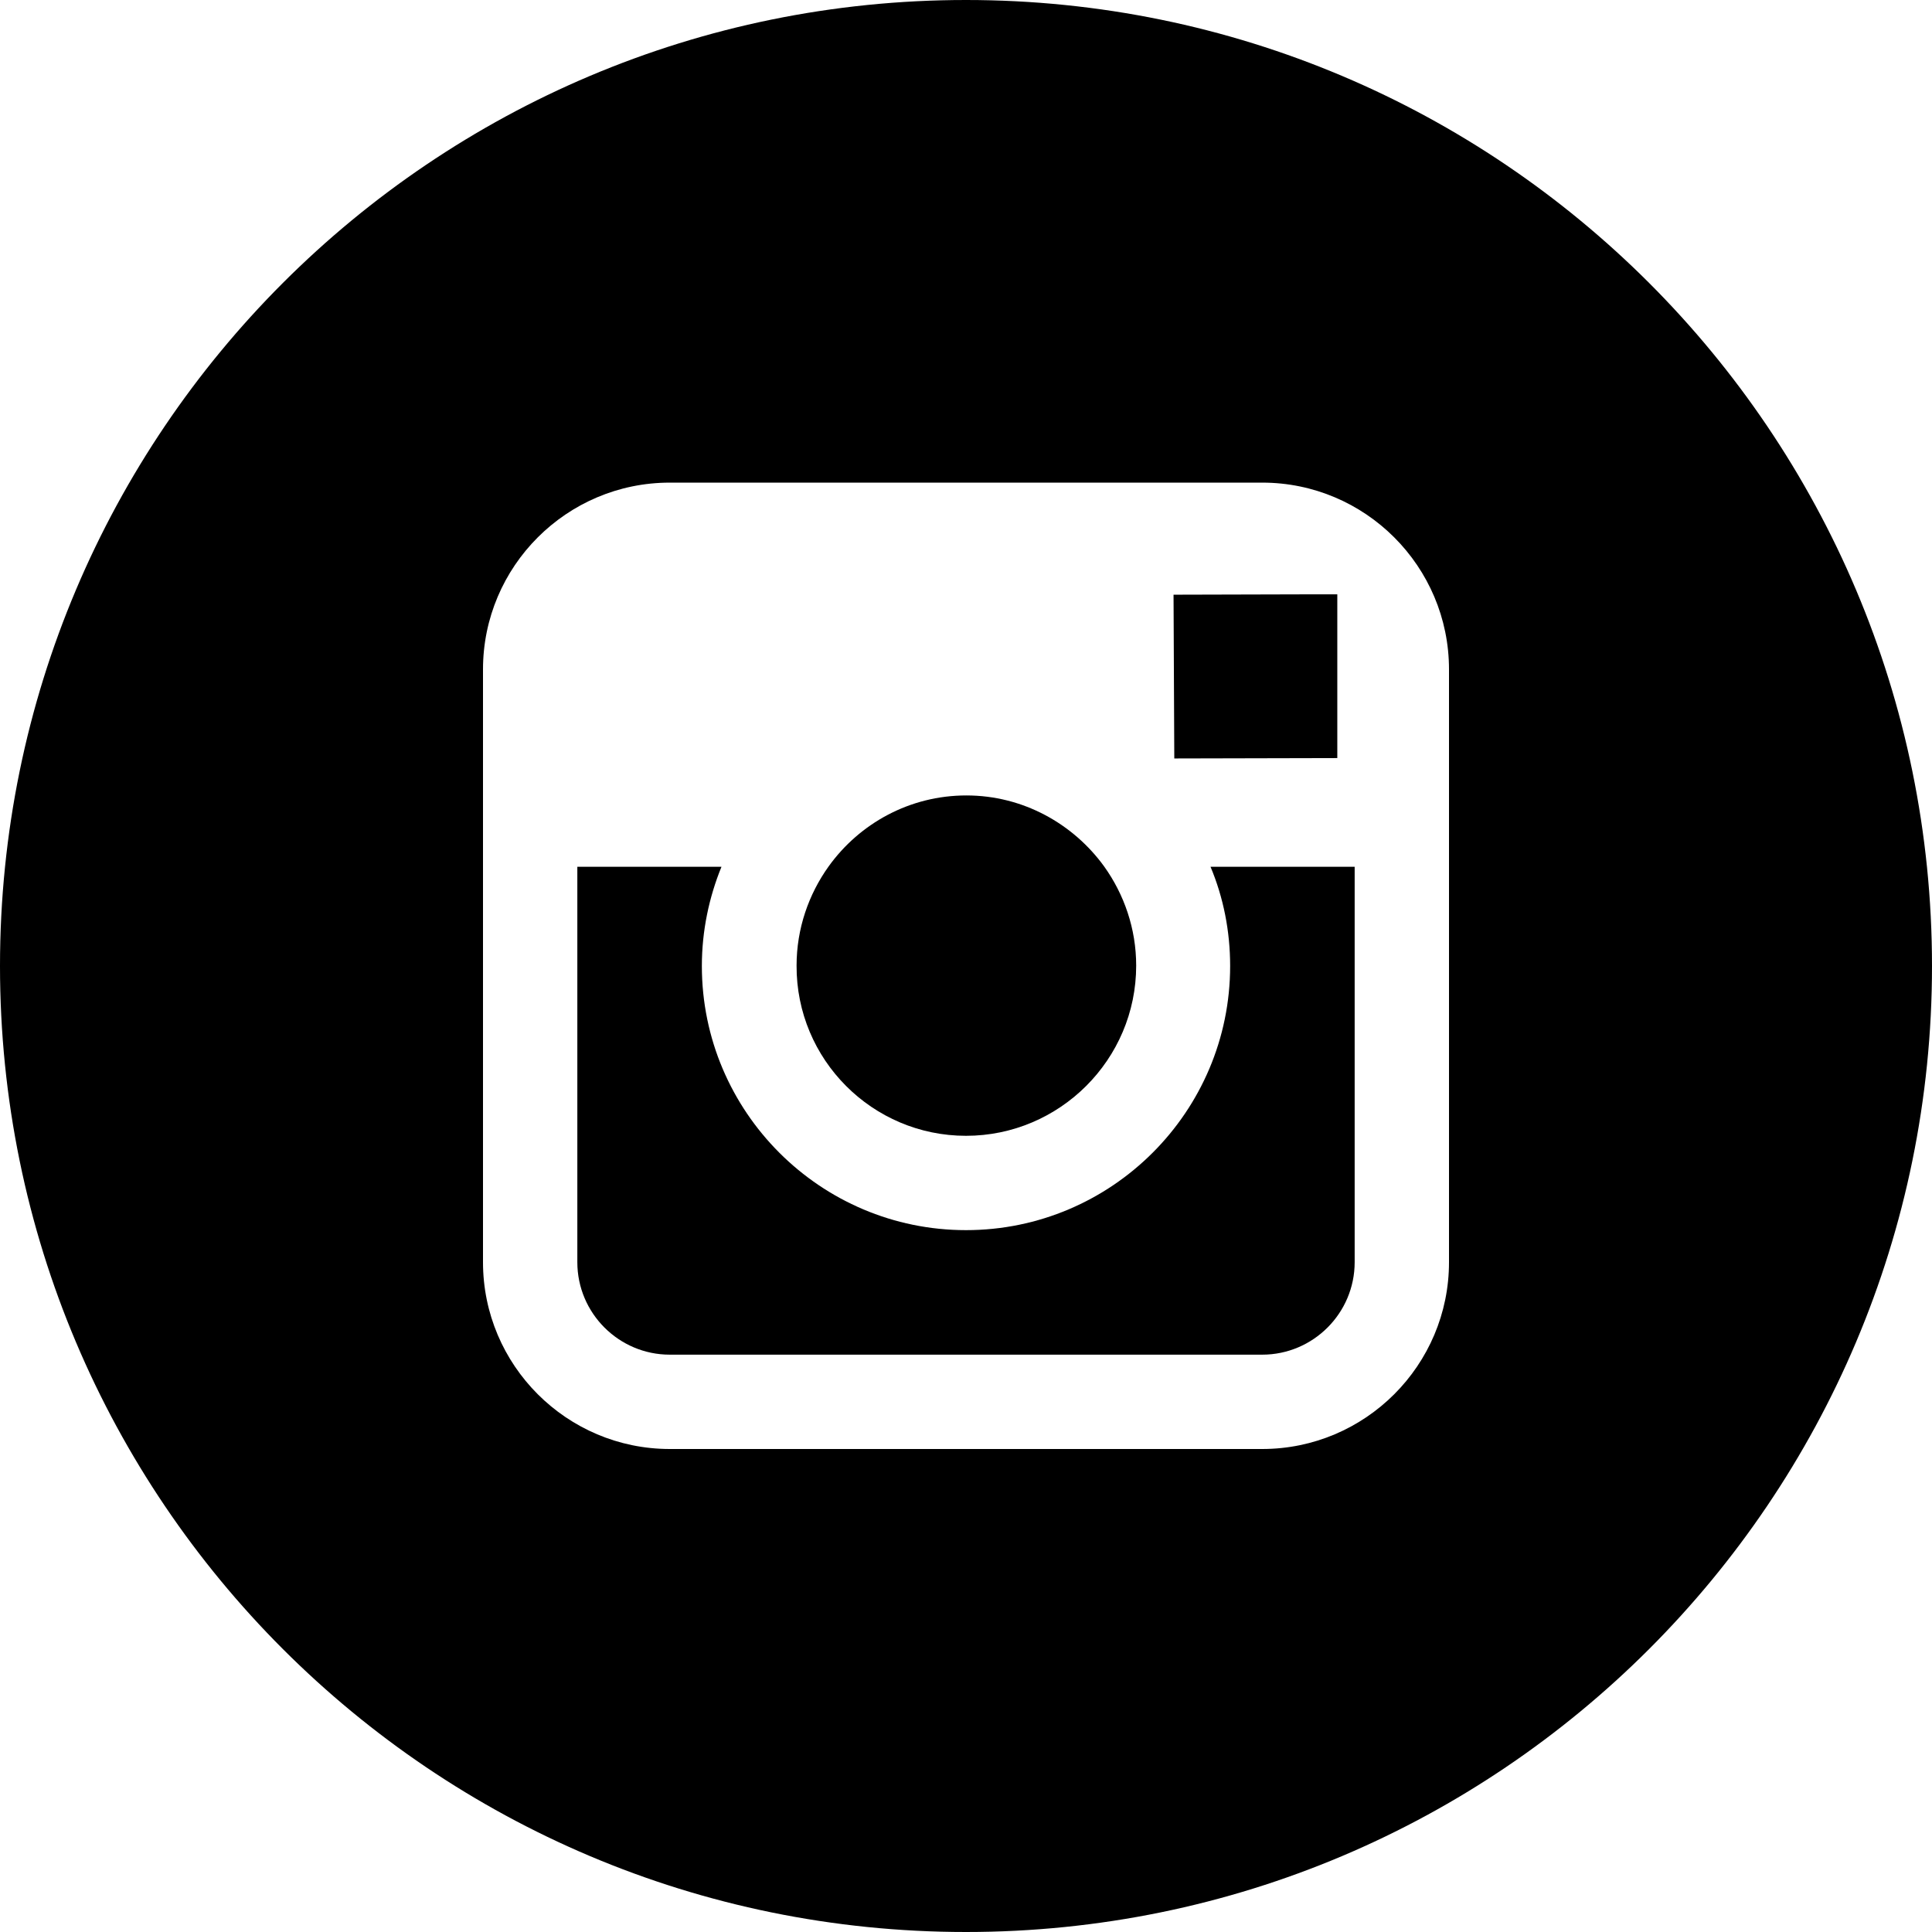
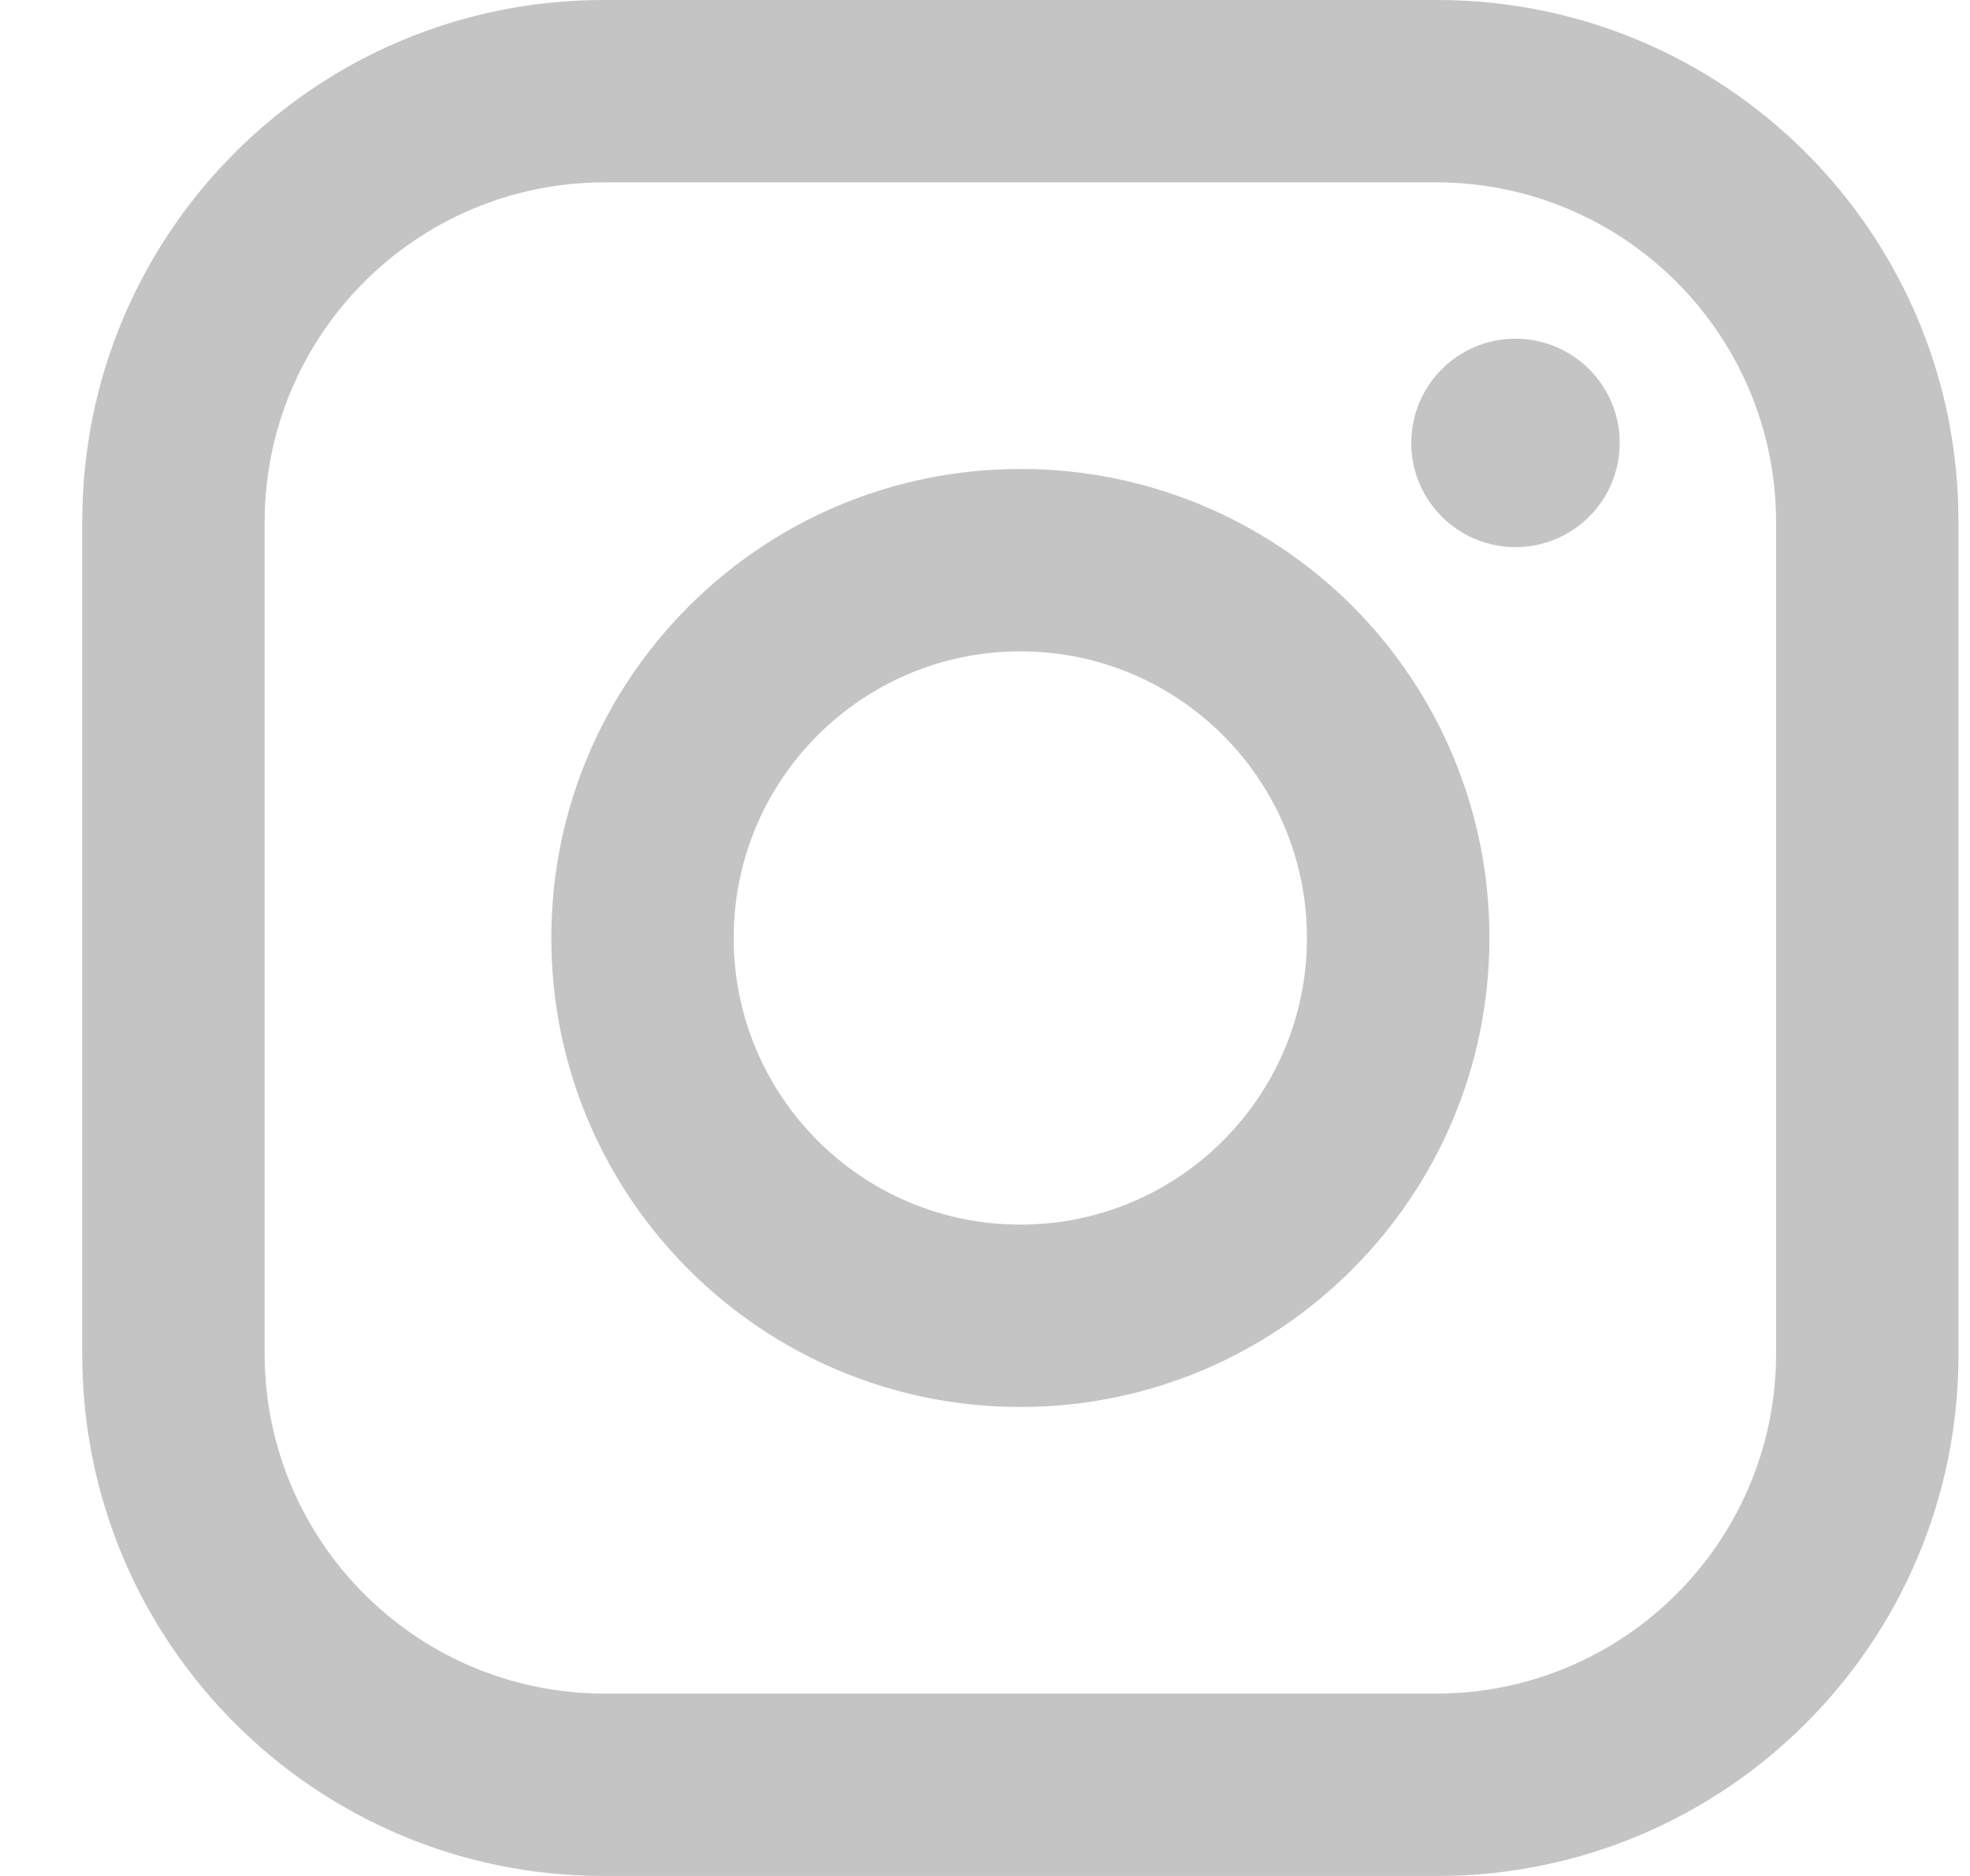
- <svg xmlns="http://www.w3.org/2000/svg" fill="#000000" height="800px" width="800px" version="1.1" id="Layer_1" viewBox="-143 145 512 512" xml:space="preserve">
-   <g>
-     <path d="M113,446c24.8,0,45.1-20.2,45.1-45.1c0-9.8-3.2-18.9-8.5-26.3c-8.2-11.3-21.5-18.8-36.5-18.8s-28.3,7.4-36.5,18.8   c-5.3,7.4-8.5,16.5-8.5,26.3C68,425.8,88.2,446,113,446z" />
-     <polygon points="211.4,345.9 211.4,308.1 211.4,302.5 205.8,302.5 168,302.6 168.2,346  " />
-     <path d="M183,401c0,38.6-31.4,70-70,70c-38.6,0-70-31.4-70-70c0-9.3,1.9-18.2,5.2-26.3H10v104.8C10,493,21,504,34.5,504h157   c13.5,0,24.5-11,24.5-24.5V374.7h-38.2C181.2,382.8,183,391.7,183,401z" />
-     <path d="M113,145c-141.4,0-256,114.6-256,256s114.6,256,256,256s256-114.6,256-256S254.4,145,113,145z M241,374.7v104.8   c0,27.3-22.2,49.5-49.5,49.5h-157C7.2,529-15,506.8-15,479.5V374.7v-52.3c0-27.3,22.2-49.5,49.5-49.5h157   c27.3,0,49.5,22.2,49.5,49.5V374.7z" />
-   </g>
+ <svg xmlns="http://www.w3.org/2000/svg" width="21" height="20" viewBox="0 0 21 20" fill="none">
+   <path fill-rule="evenodd" clip-rule="evenodd" d="M15.321 0H6.433C3.364 0 0.877 2.487 0.877 5.556V14.444C0.877 17.513 3.364 20 6.433 20H15.321C18.39 20 20.877 17.513 20.877 14.444V5.556C20.877 2.487 18.39 0 15.321 0ZM18.933 14.444C18.926 16.436 17.313 18.049 15.321 18.056H6.433C4.441 18.049 2.828 16.436 2.821 14.444V5.556C2.828 3.564 4.441 1.951 6.433 1.944H15.321C17.313 1.951 18.926 3.564 18.933 5.556V14.444ZM16.155 5.833C16.768 5.833 17.266 5.336 17.266 4.722C17.266 4.109 16.768 3.611 16.155 3.611C15.541 3.611 15.044 4.109 15.044 4.722C15.044 5.336 15.541 5.833 16.155 5.833ZM10.877 5C8.116 5 5.877 7.239 5.877 10C5.877 12.761 8.116 15 10.877 15C13.638 15 15.877 12.761 15.877 10C15.88 8.673 15.354 7.4 14.416 6.461C13.477 5.523 12.204 4.997 10.877 5ZM7.821 10C7.821 11.688 9.189 13.056 10.877 13.056C12.565 13.056 13.932 11.688 13.932 10C13.932 8.312 12.565 6.944 10.877 6.944C9.189 6.944 7.821 8.312 7.821 10Z" fill="#C4C4C4" />
</svg>
